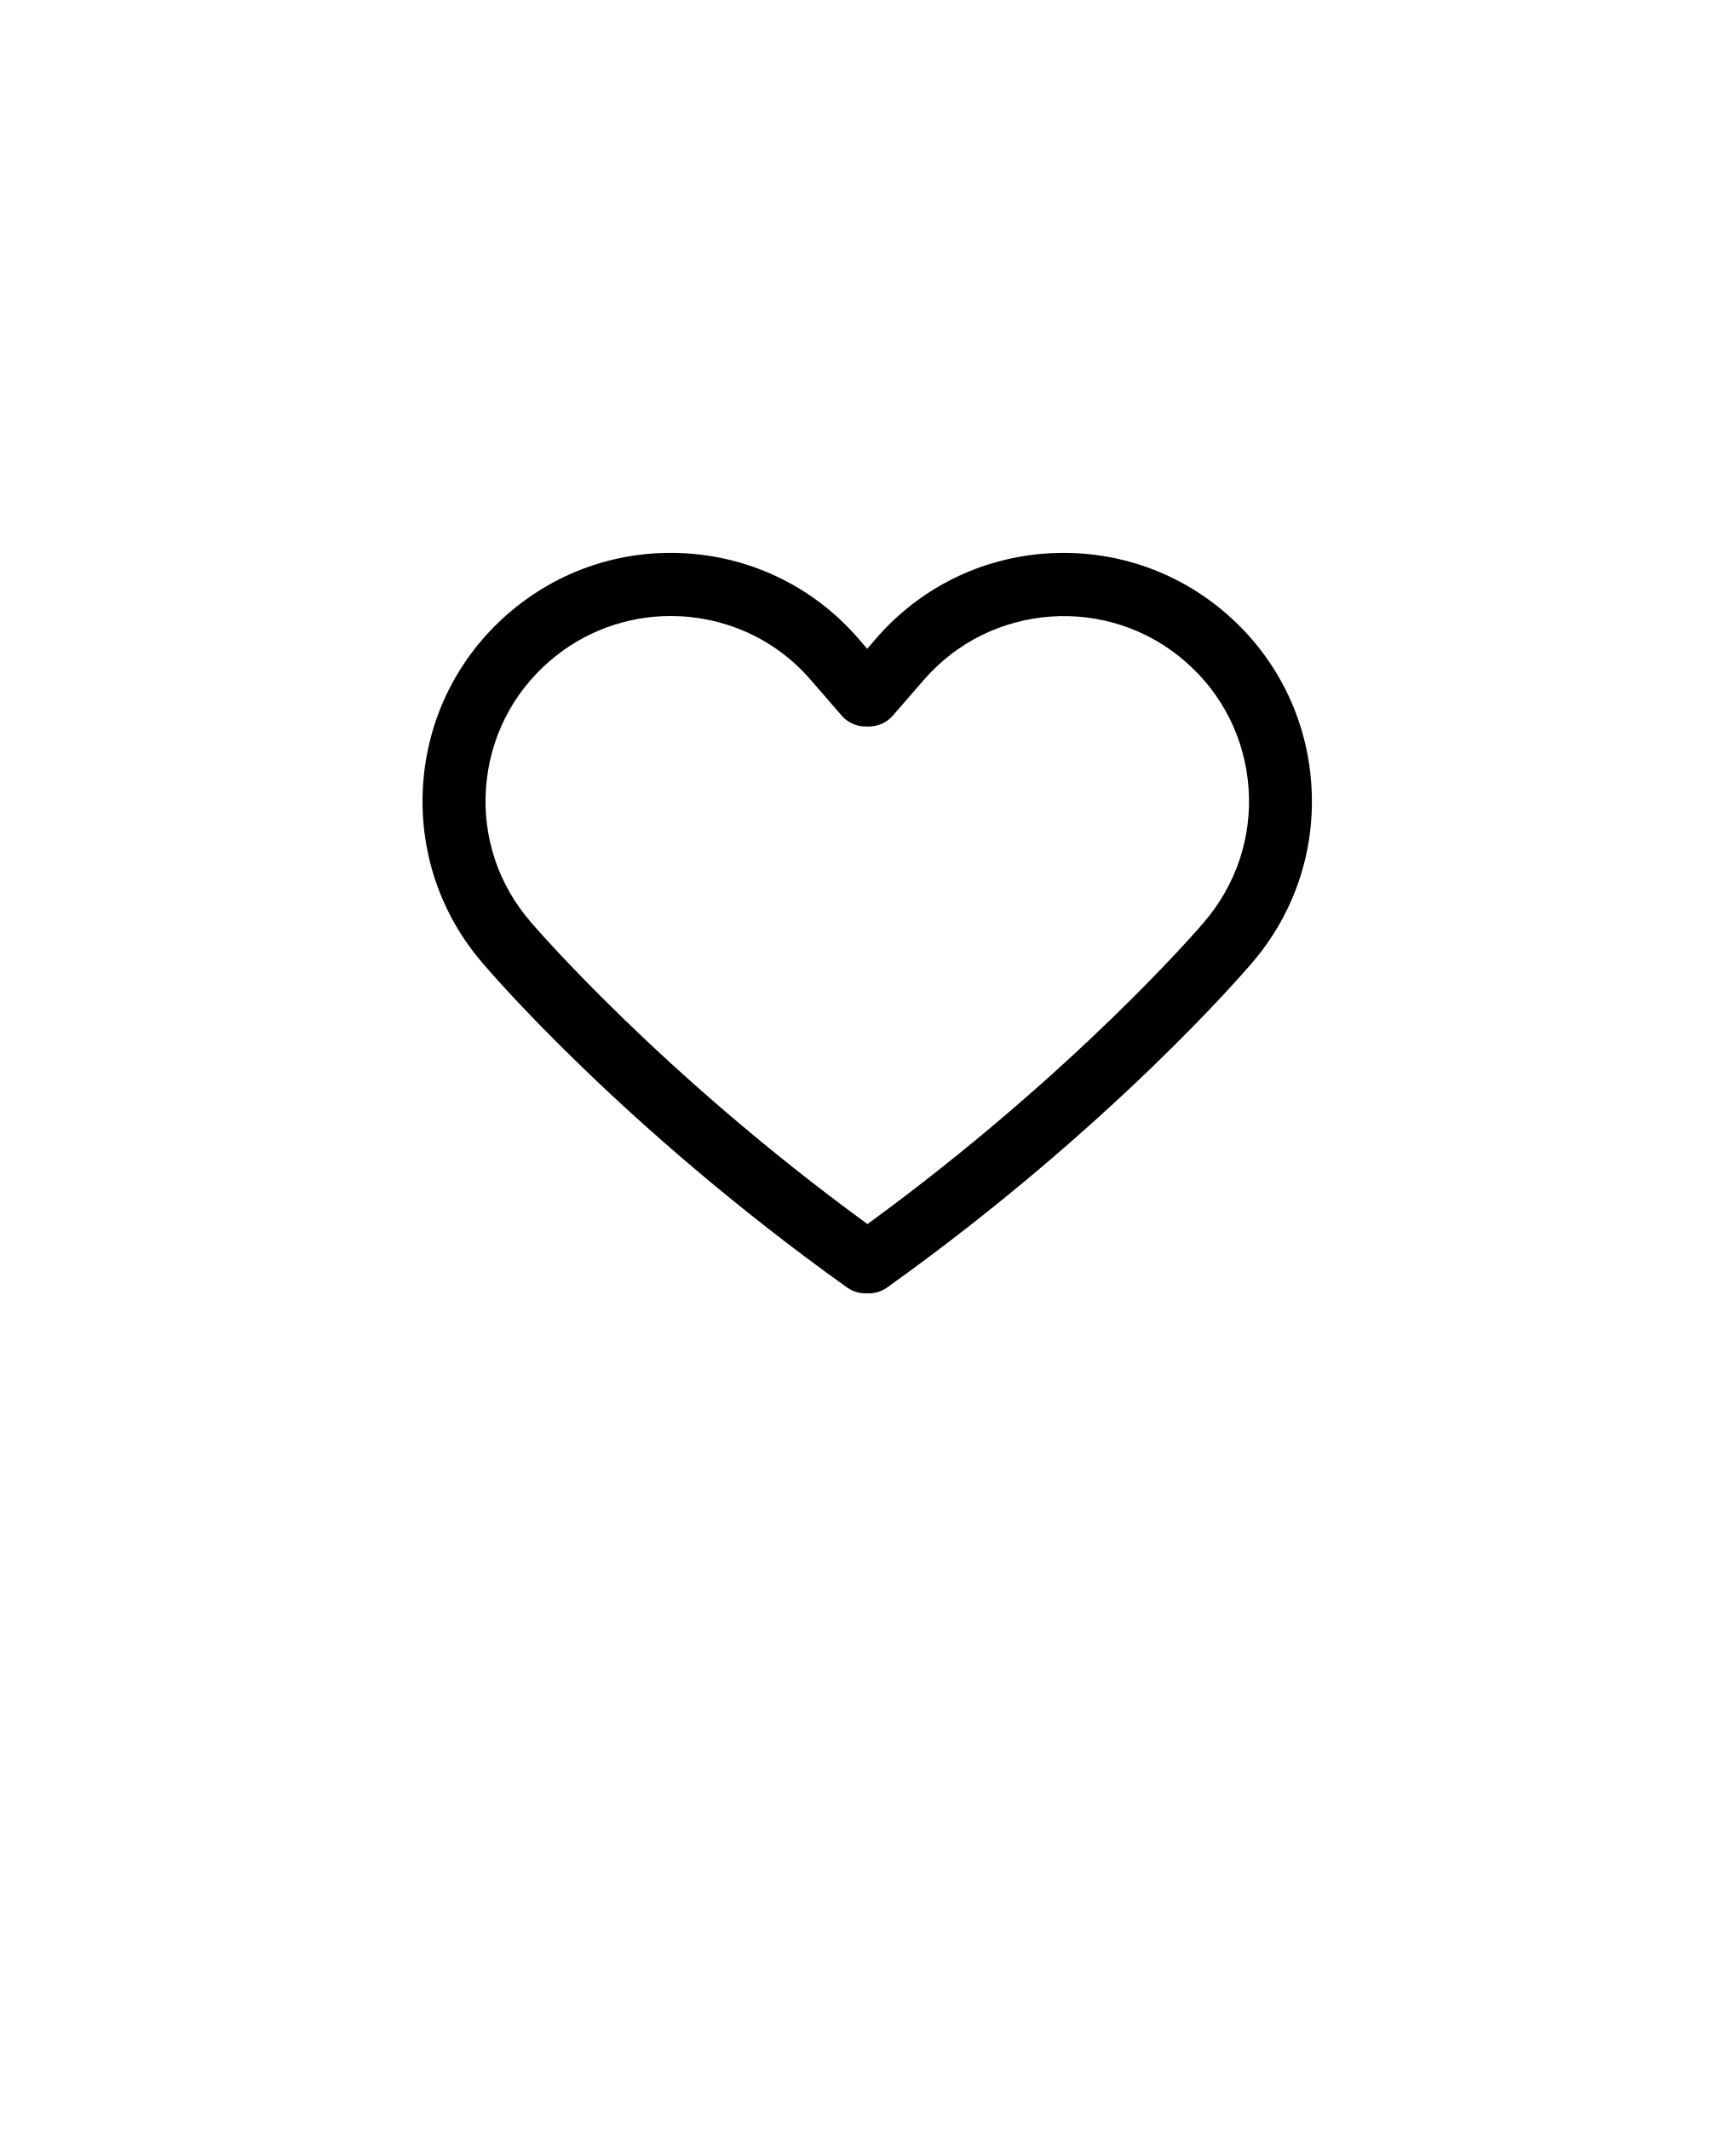
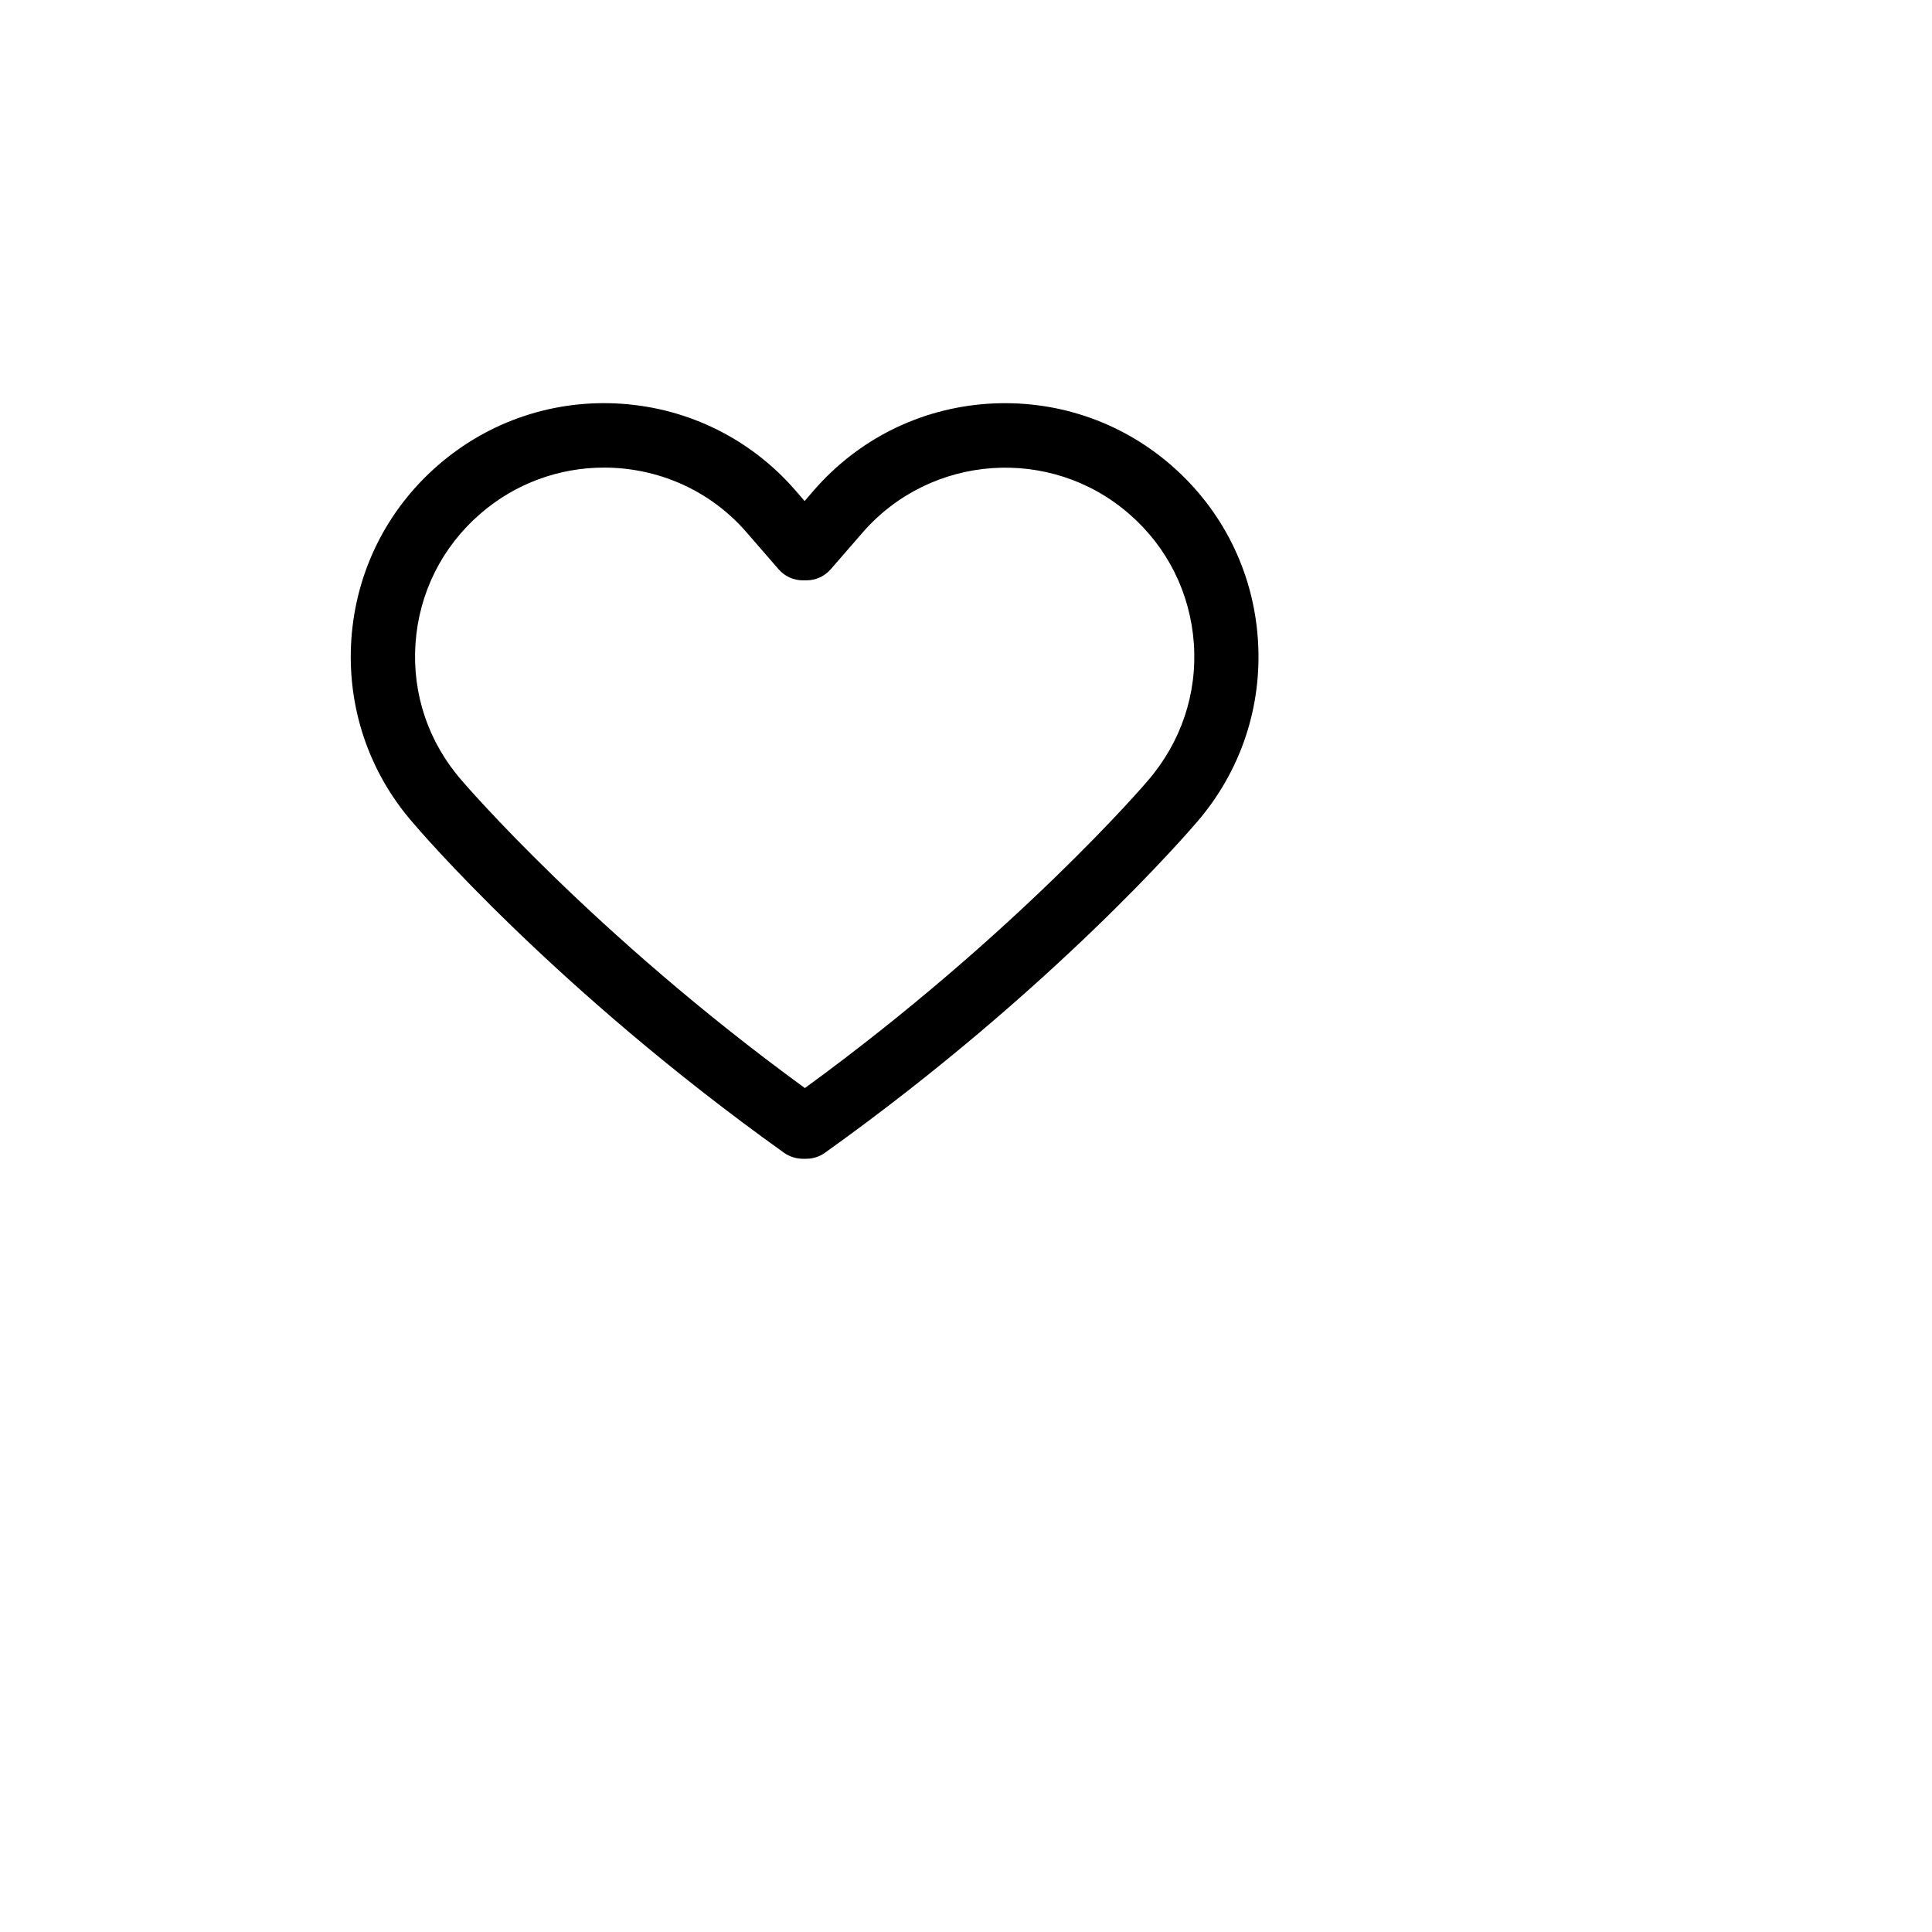
- <svg xmlns="http://www.w3.org/2000/svg" version="1.1" viewBox="-5.0 -10.0 110.0 135.0">
+ <svg xmlns="http://www.w3.org/2000/svg" version="1.1" viewBox="0 0 120.0 120.0">
  <path d="m48.699 71.602c0.34 0.238 0.75 0.371 1.16 0.371h0.219c0.422 0 0.82-0.129 1.16-0.371 14.25-10.18 22.723-20.102 23.062-20.492 2.762-3.172 4.121-7.231 3.828-11.422-0.289-4.191-2.199-8.02-5.371-10.781-3.172-2.762-7.238-4.109-11.422-3.828-4.191 0.289-8.02 2.199-10.781 5.371l-0.578 0.672-0.578-0.672c-2.762-3.172-6.59-5.078-10.781-5.371-4.191-0.289-8.25 1.07-11.422 3.828-3.172 2.762-5.078 6.59-5.371 10.781-0.289 4.191 1.07 8.25 3.809 11.398 0.348 0.414 8.816 10.336 23.066 20.516zm-22.891-31.641c0.219-3.129 1.641-5.981 4.012-8.039 2.219-1.93 4.961-2.879 7.699-2.879 3.281 0 6.551 1.359 8.859 4.031l1.98 2.281c0.379 0.441 0.93 0.691 1.512 0.691h0.219c0.578 0 1.129-0.25 1.512-0.691l1.98-2.281c4.25-4.879 11.68-5.398 16.559-1.148 2.371 2.059 3.789 4.91 4.012 8.039 0.219 3.129-0.801 6.148-2.871 8.539-0.078 0.102-8.102 9.469-21.289 19.078-13.191-9.609-21.211-18.988-21.309-19.102-2.074-2.371-3.094-5.391-2.875-8.52z" />
</svg>
